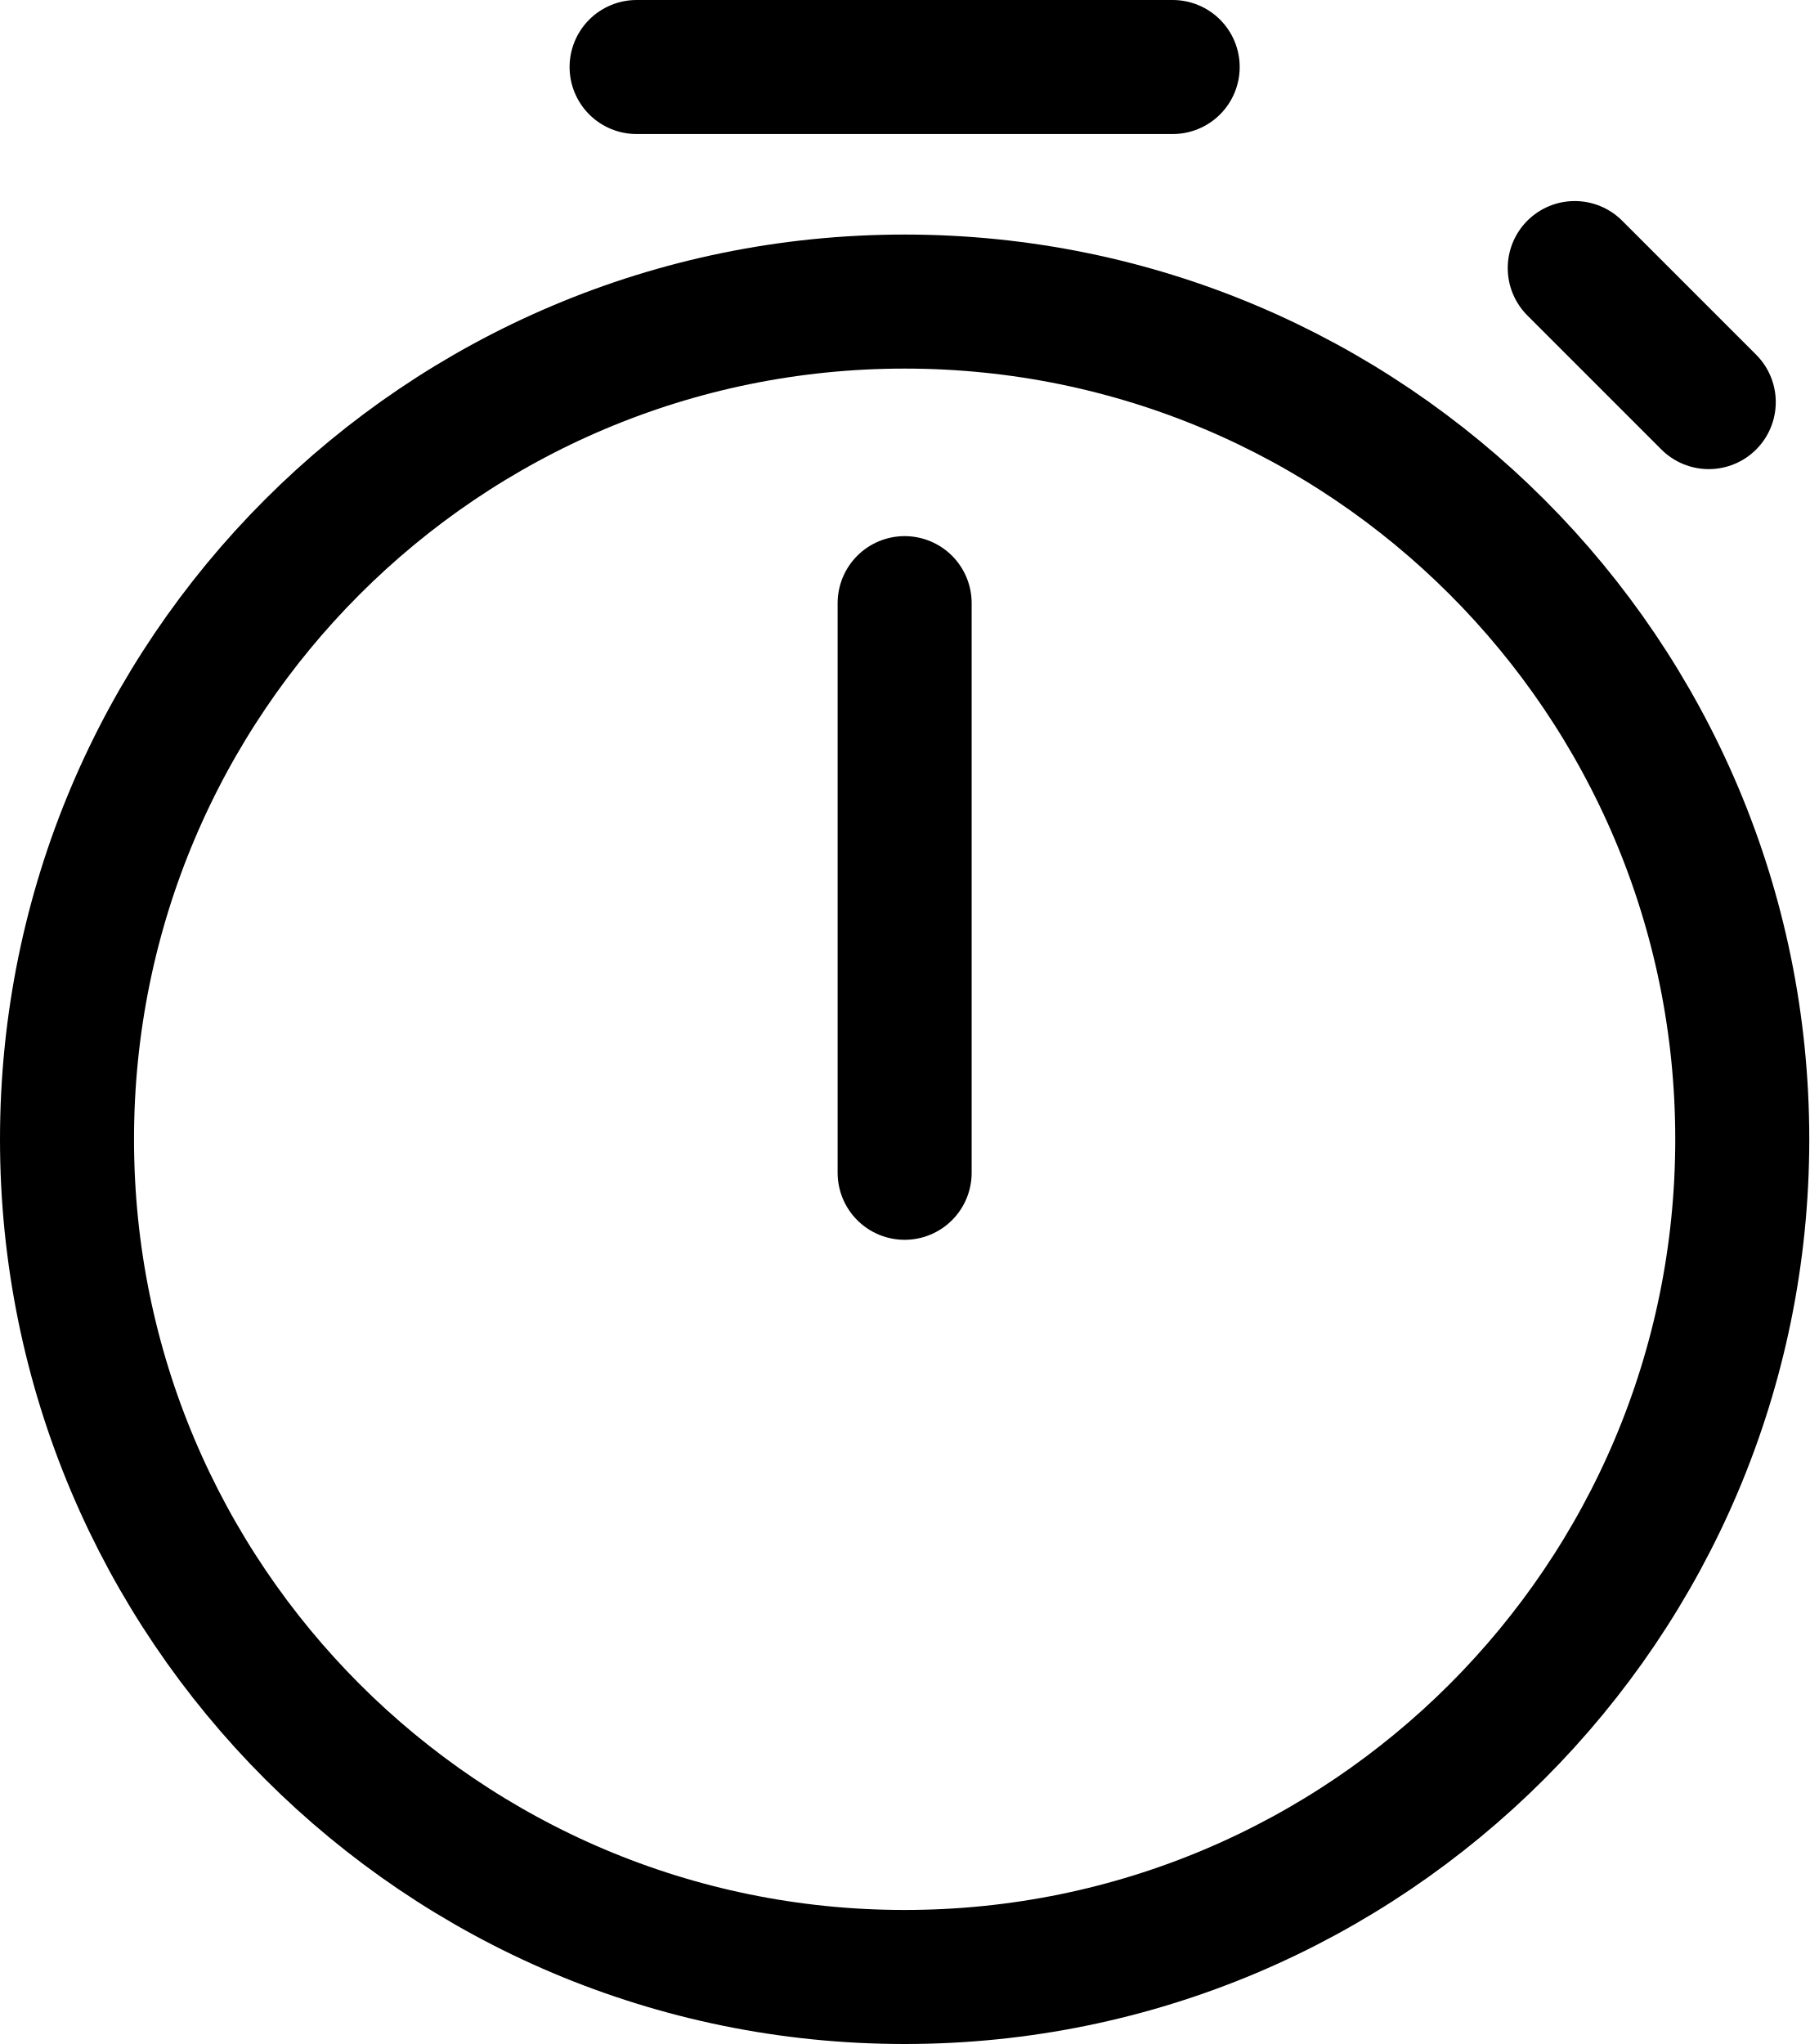
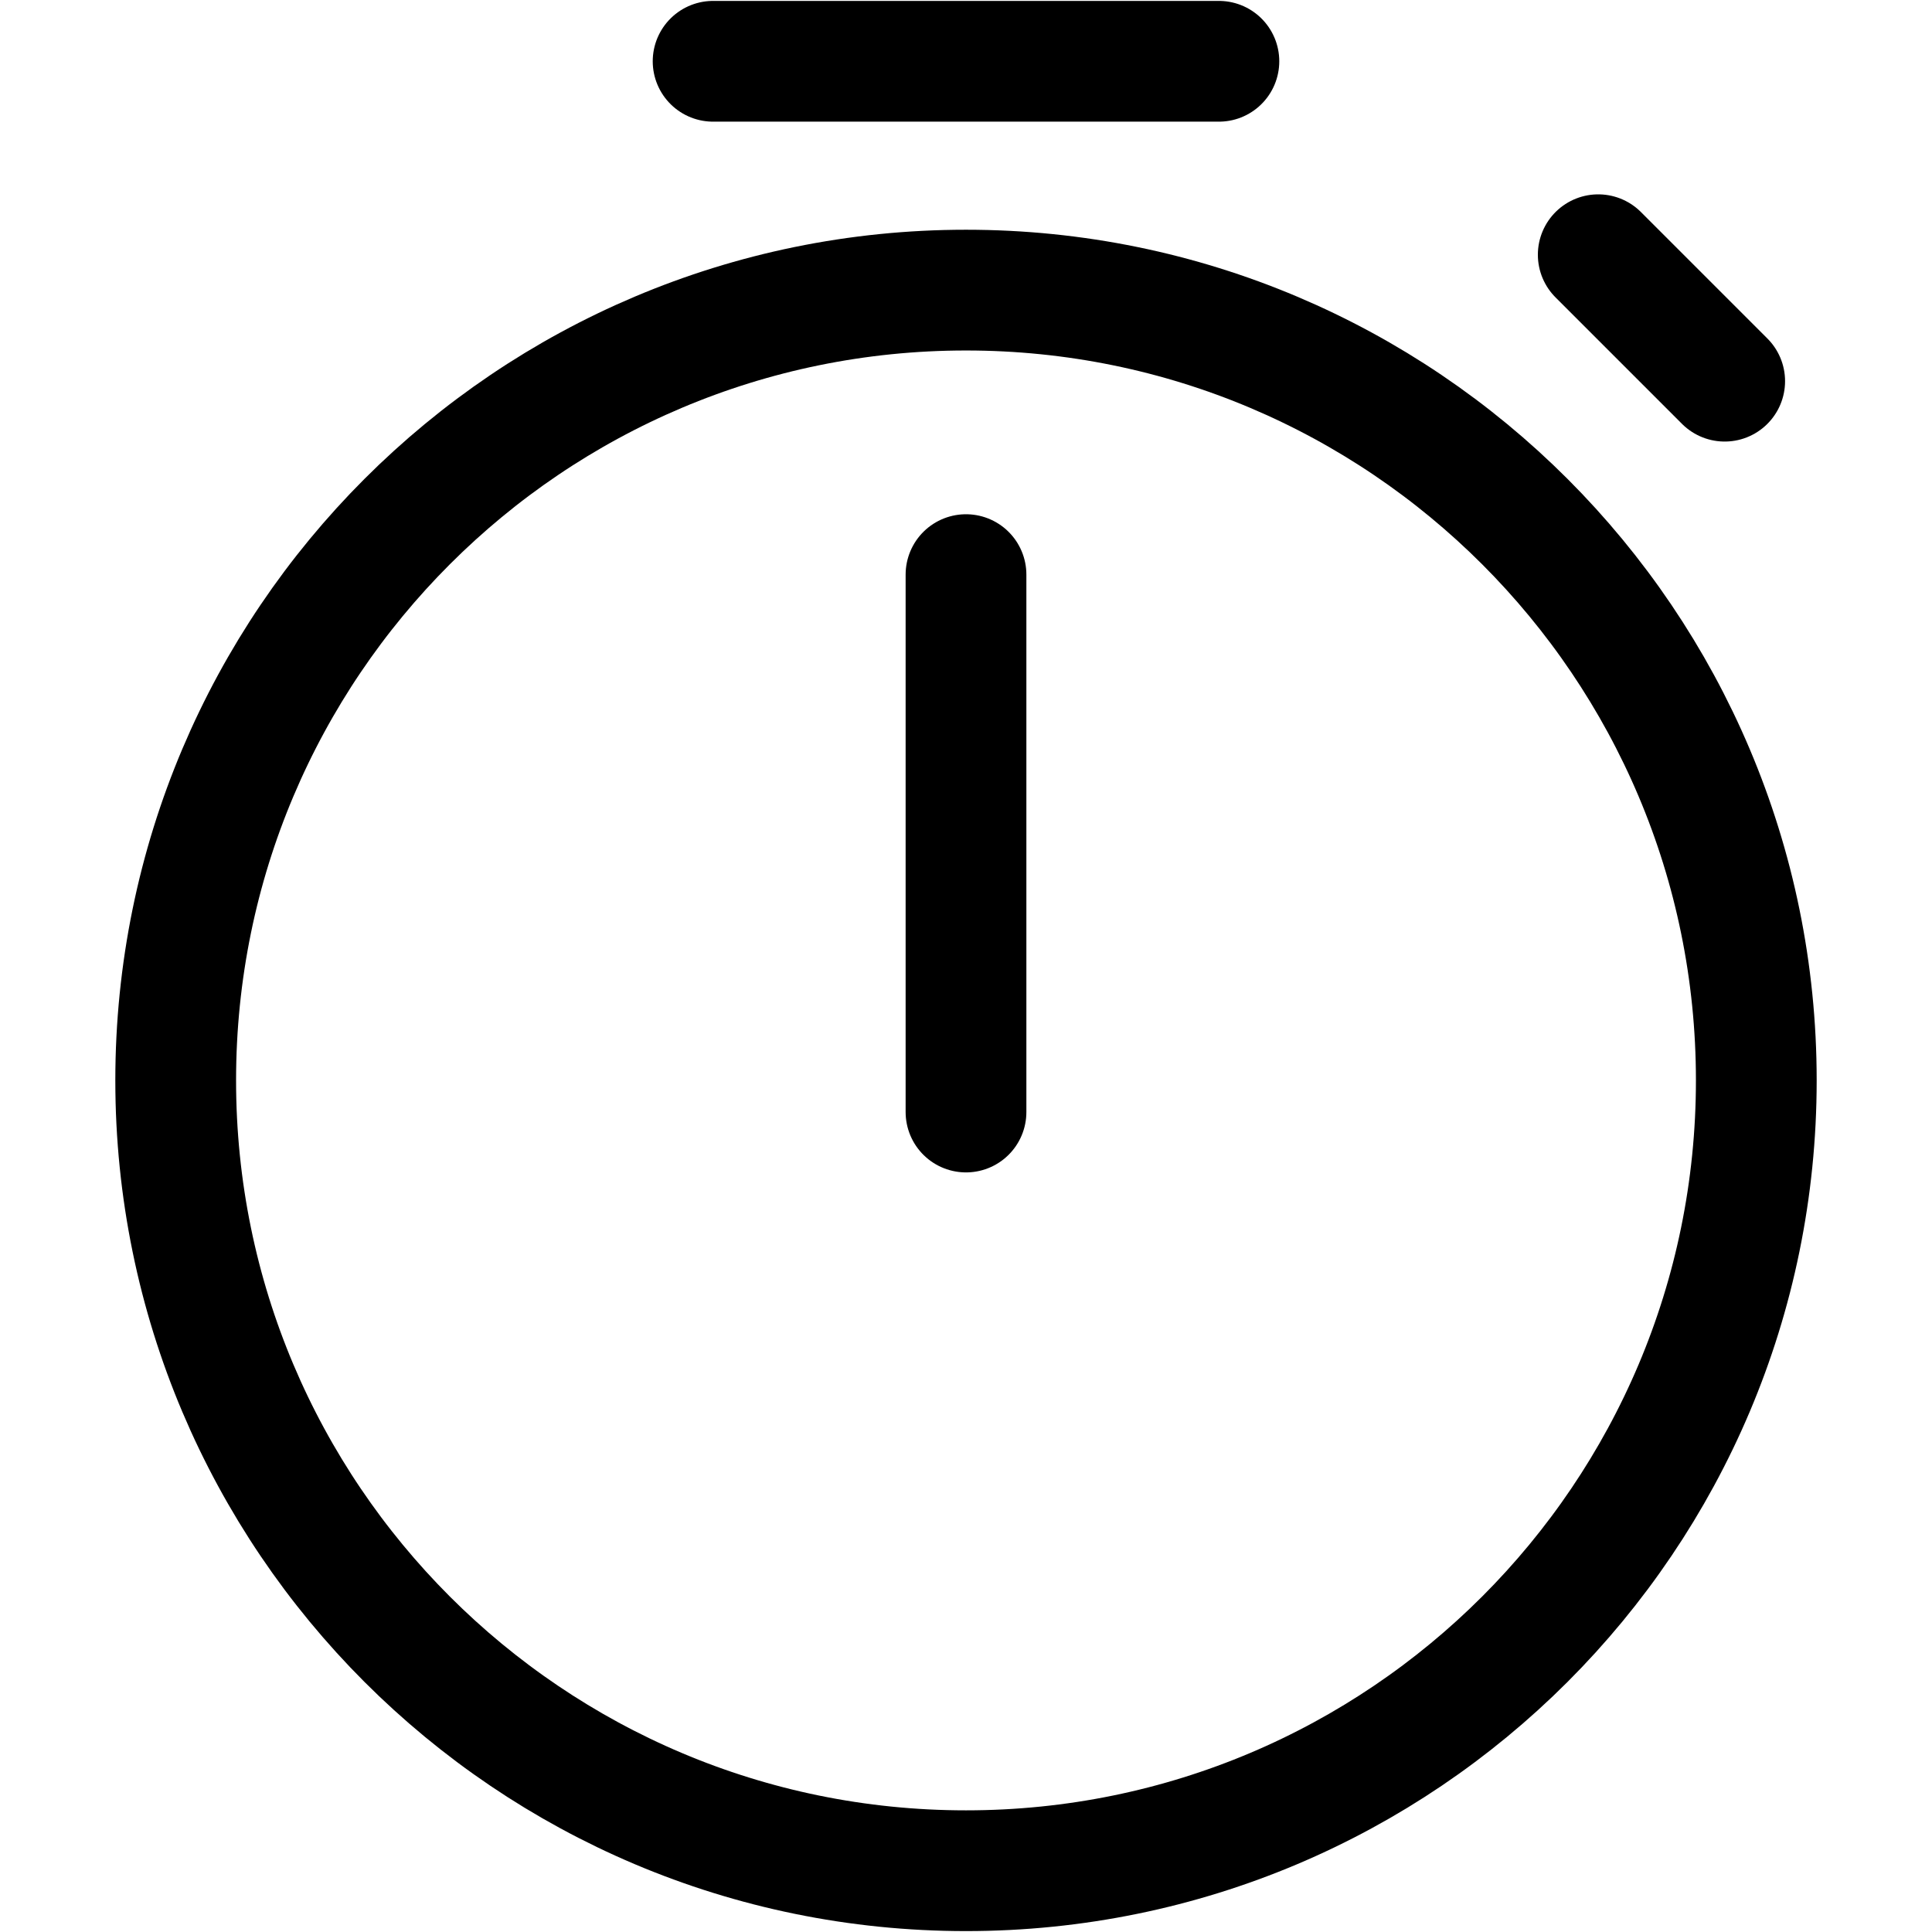
- <svg xmlns="http://www.w3.org/2000/svg" viewBox="0 0 432 488">
-   <circle cx="216" cy="272" r="200" style="fill: none;stroke: #000;stroke-miterlimit: 10;stroke-width: 32px" />
-   <line x1="152" y1="16" x2="280" y2="16" style="fill: none;stroke: #000;stroke-linecap: round;stroke-linejoin: round;stroke-width: 32px" />
-   <line x1="376" y1="64" x2="408" y2="96" style="fill: none;stroke: #000;stroke-linecap: round;stroke-linejoin: round;stroke-width: 32px" />
-   <line x1="216" y1="144" x2="216" y2="280" style="fill: none;stroke: #000;stroke-linecap: round;stroke-linejoin: round;stroke-width: 32px" />
+ <svg xmlns="http://www.w3.org/2000/svg" width="512" height="512" viewBox="0 0 512 512">
+   <g id="artboard_5_shutter" data-name="artboard 5 shutter">
+     <g style="opacity: 0.01">
+       <path d="M512-.021h0v512H0v-512H512m0,0H0v512H512v-512Z" />
+     </g>
+     <circle cx="256" cy="286.321" r="209.438" style="fill: none;stroke: #000;stroke-miterlimit: 10;stroke-width: 32px" />
+     <line x1="188.98" y1="16.241" x2="323.02" y2="16.241" style="fill: none;stroke: #000;stroke-linecap: round;stroke-linejoin: round;stroke-width: 32px" />
+     <line x1="423.55" y1="67.506" x2="457.06" y2="101.016" style="fill: none;stroke: #000;stroke-linecap: round;stroke-linejoin: round;stroke-width: 32px" />
+     <line x1="256" y1="152.281" x2="256" y2="294.699" style="fill: none;stroke: #000;stroke-linecap: round;stroke-linejoin: round;stroke-width: 32px" />
+   </g>
</svg>
